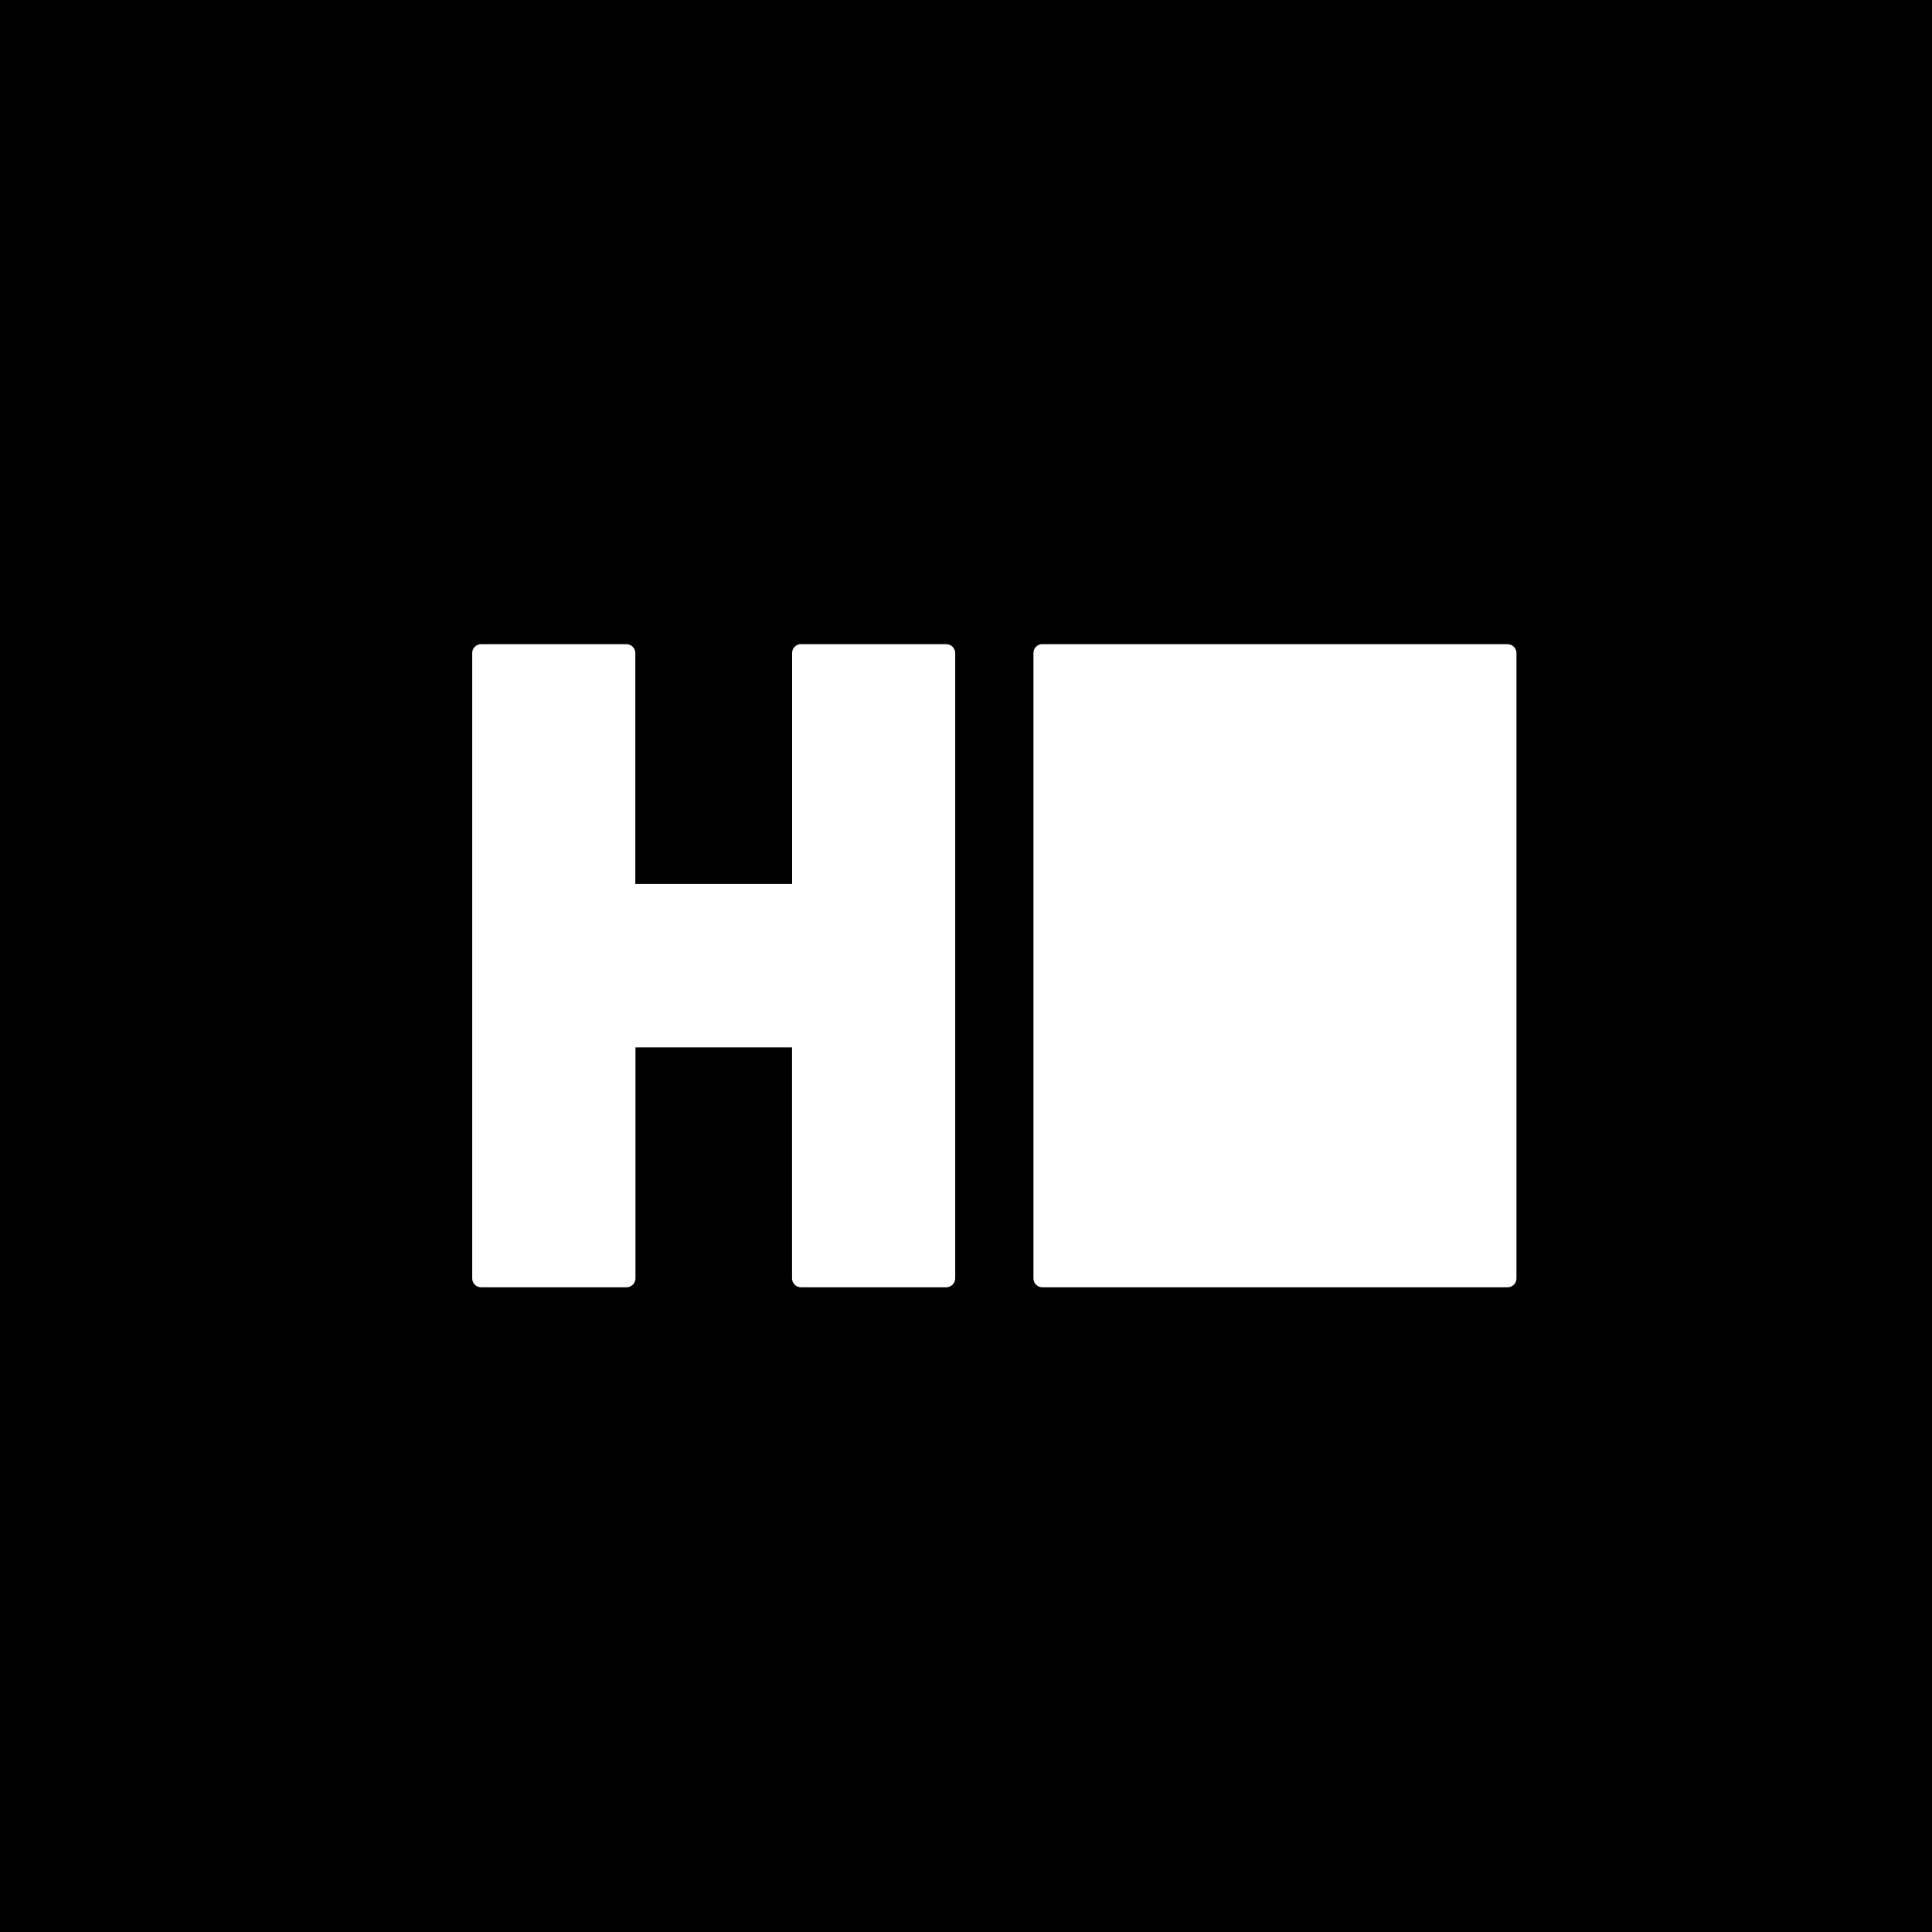
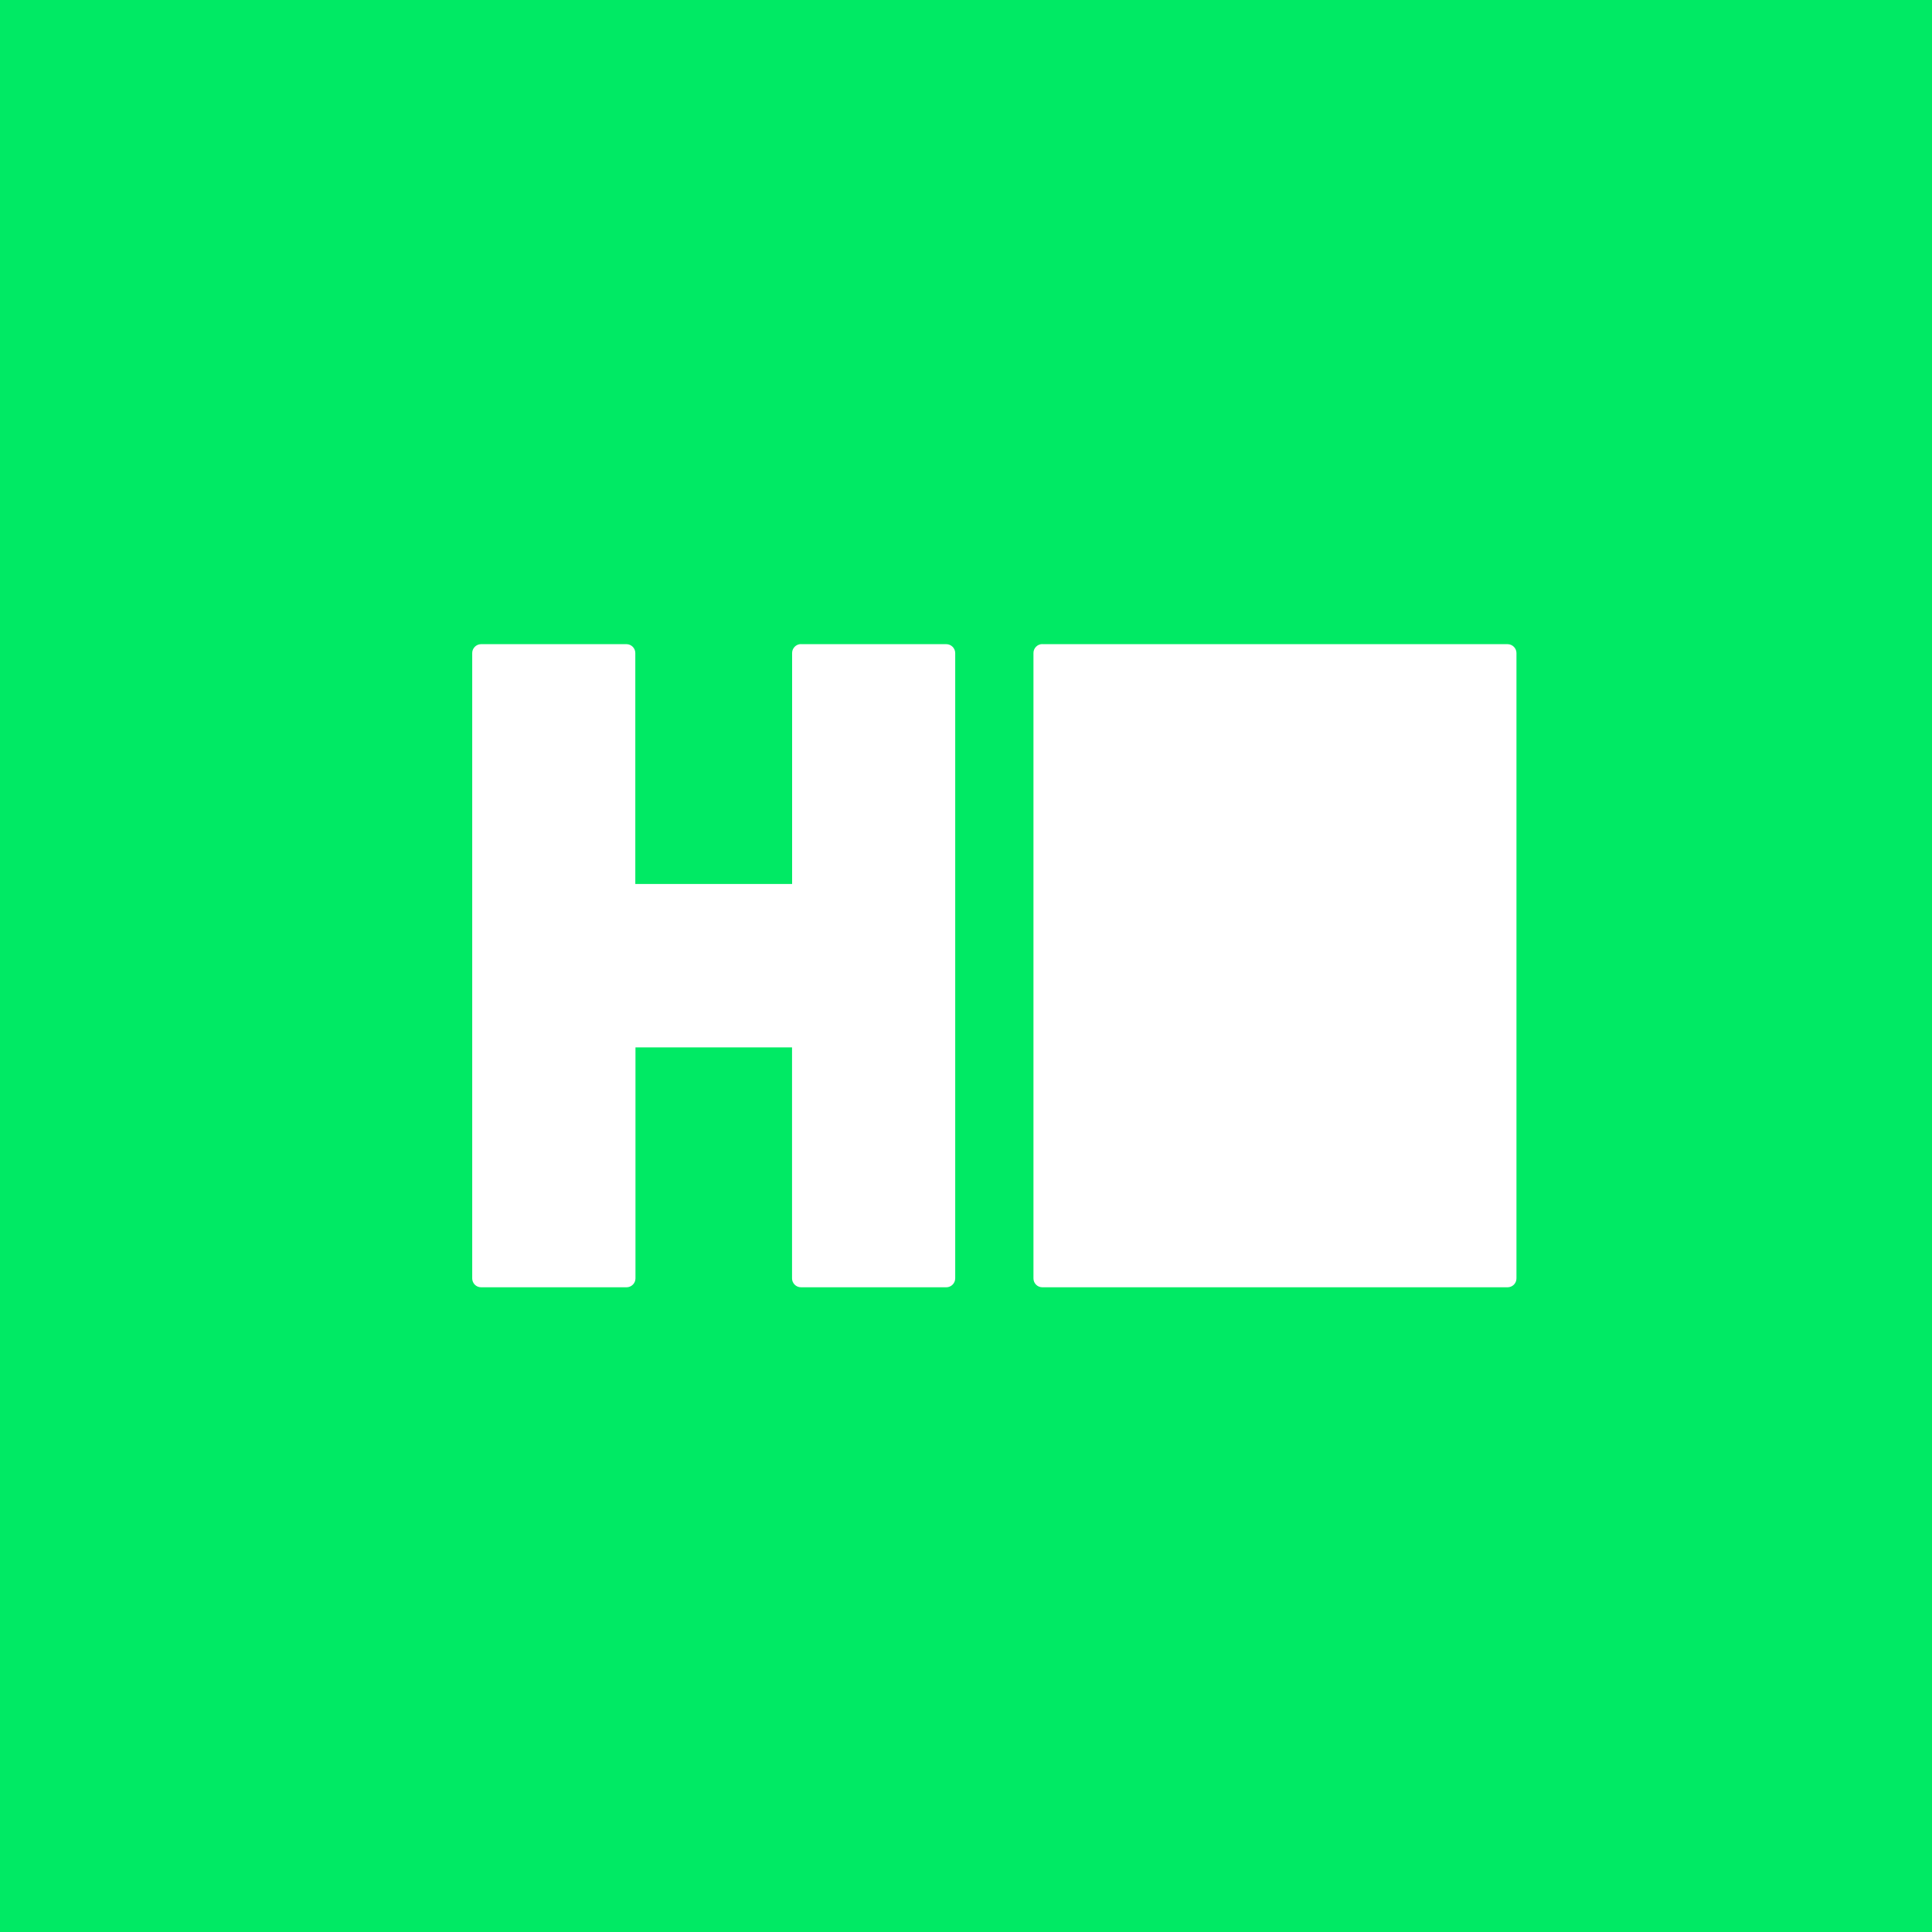
<svg xmlns="http://www.w3.org/2000/svg" role="img" viewBox="0 0 24 24">
-   <path d="M0 0v24h24V0zm9.95 8.002h1.805c.061 0 .111.05.111.111v7.767c0 .061-.05.111-.11.111H9.95c-.061 0-.111-.05-.111-.11v-2.87H7.894v2.87c0 .06-.05.11-.11.11H5.976a.11.11 0 01-.11-.11V8.112c0-.06.05-.11.11-.11h1.806c.061 0 .11.05.11.11v2.869H9.84v-2.87c0-.06.05-.11.11-.11zm2.999 0h5.778c.061 0 .111.05.111.11v7.767a.11.11 0 01-.11.112h-5.78a.11.11 0 01-.11-.11V8.111c0-.06.05-.11.11-.11z" />
+   <path d="M0 0v24h24V0zm9.95 8.002h1.805c.061 0 .111.05.111.111v7.767c0 .061-.05.111-.11.111H9.95c-.061 0-.111-.05-.111-.11v-2.87H7.894v2.87c0 .06-.05.11-.11.11H5.976a.11.11 0 01-.11-.11V8.112c0-.06.05-.11.11-.11h1.806c.061 0 .11.05.11.11v2.869H9.84v-2.87c0-.06.05-.11.11-.11zm2.999 0h5.778c.061 0 .111.05.111.11v7.767a.11.11 0 01-.11.112h-5.78a.11.11 0 01-.11-.11V8.111c0-.06.05-.11.11-.11z" fill="#00EA64" />
</svg>
